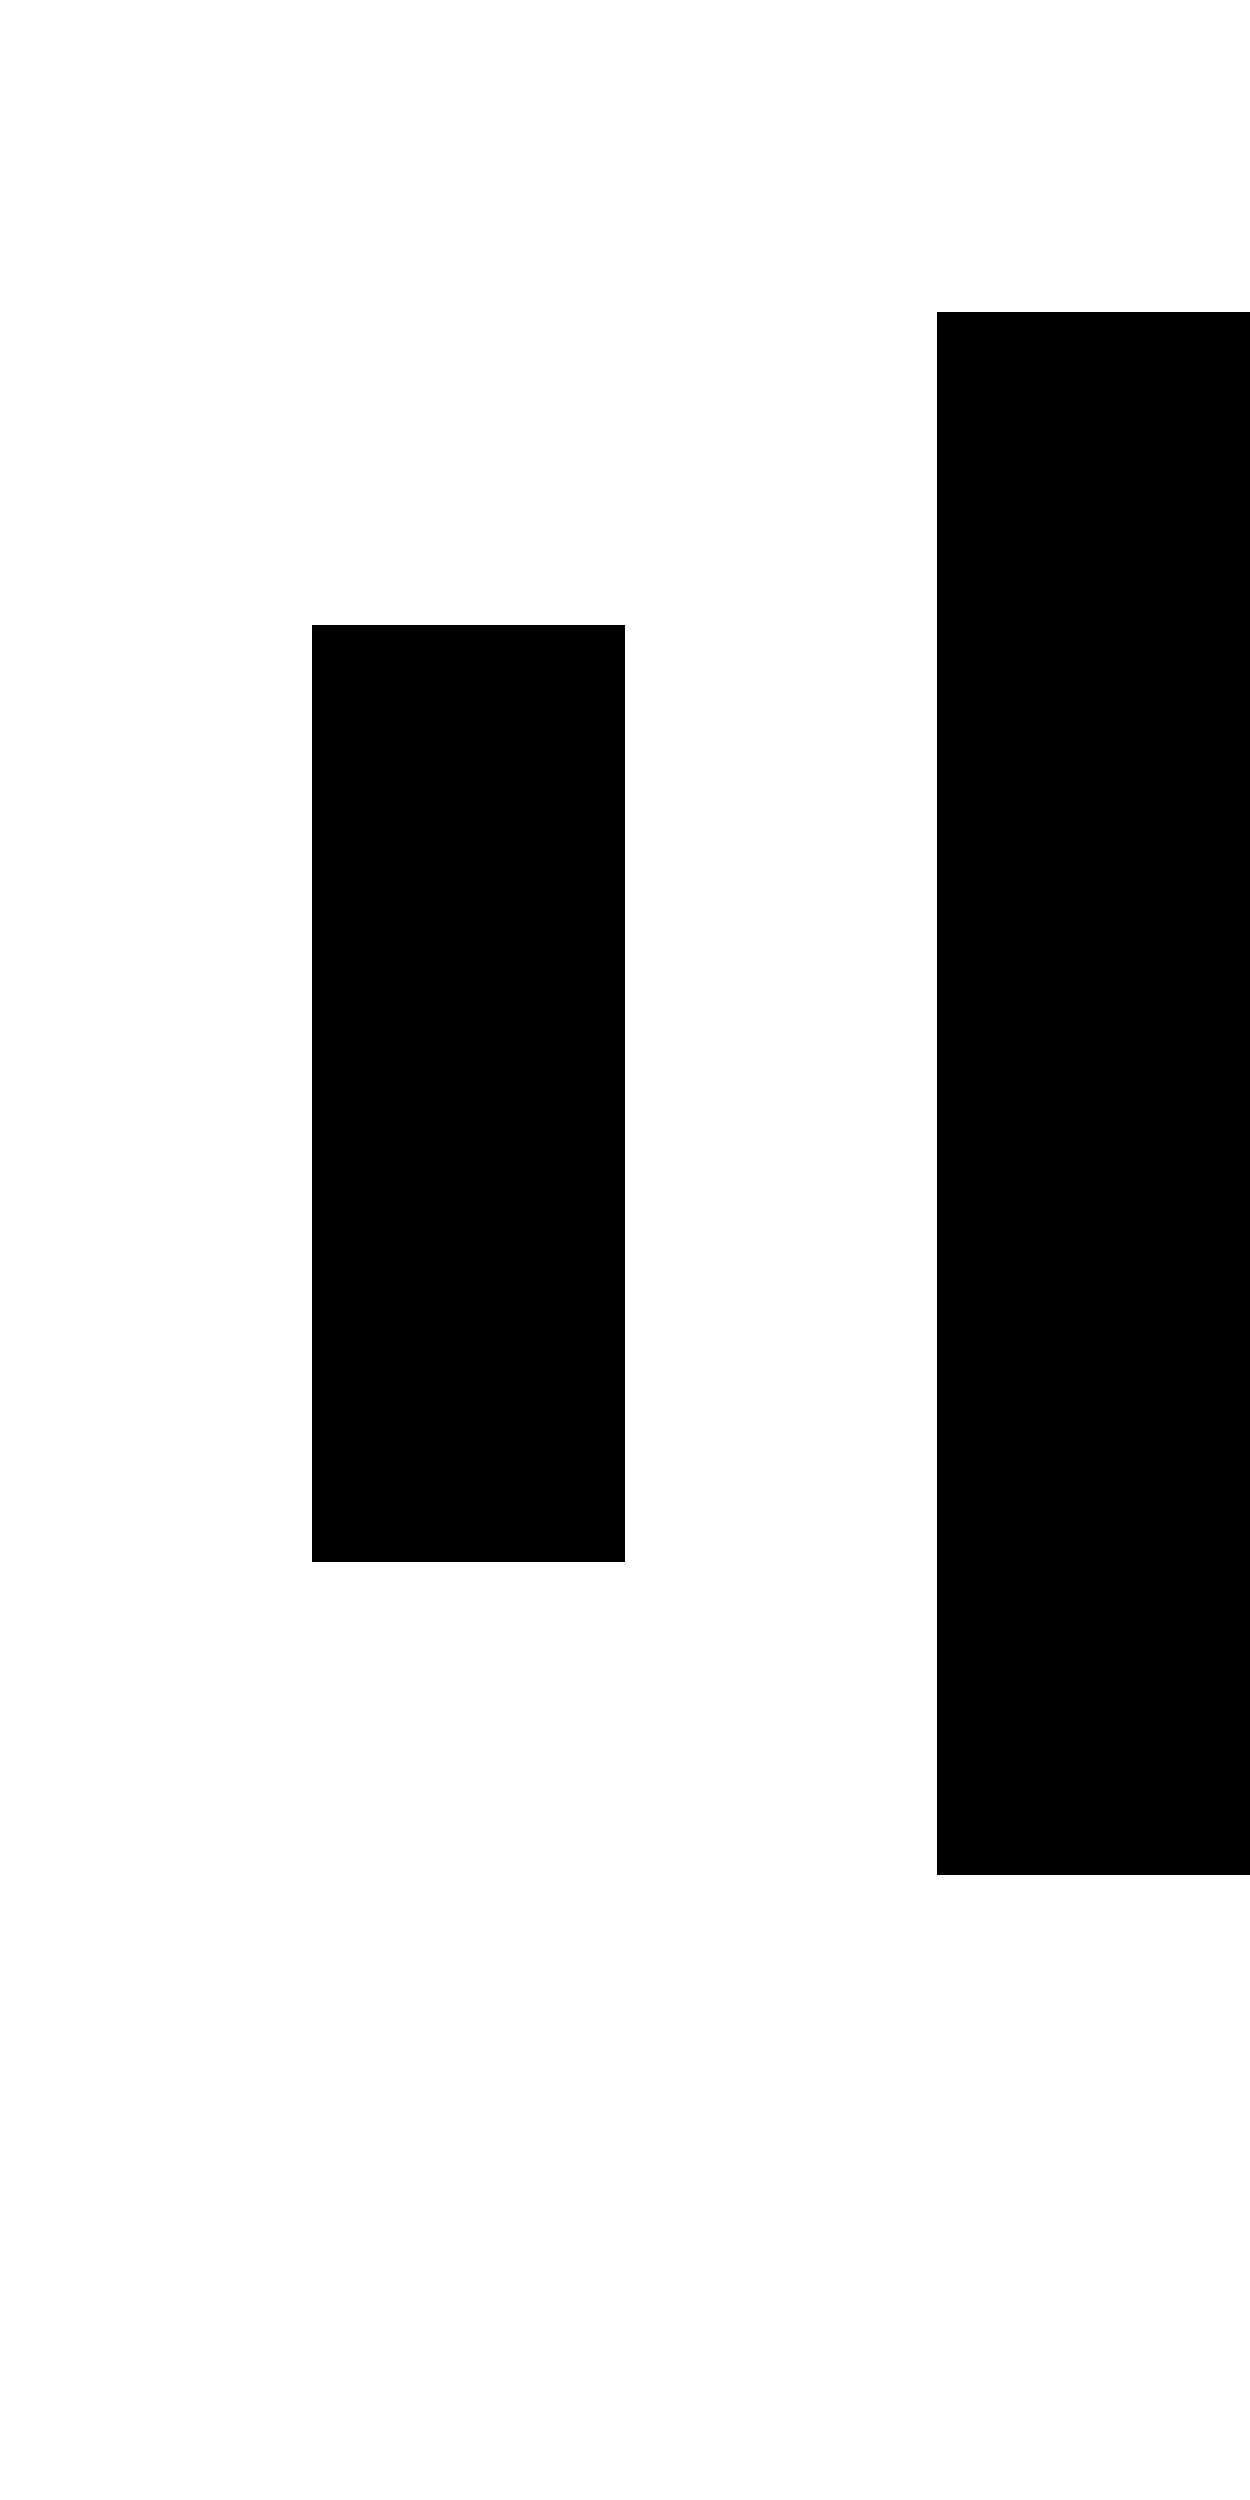
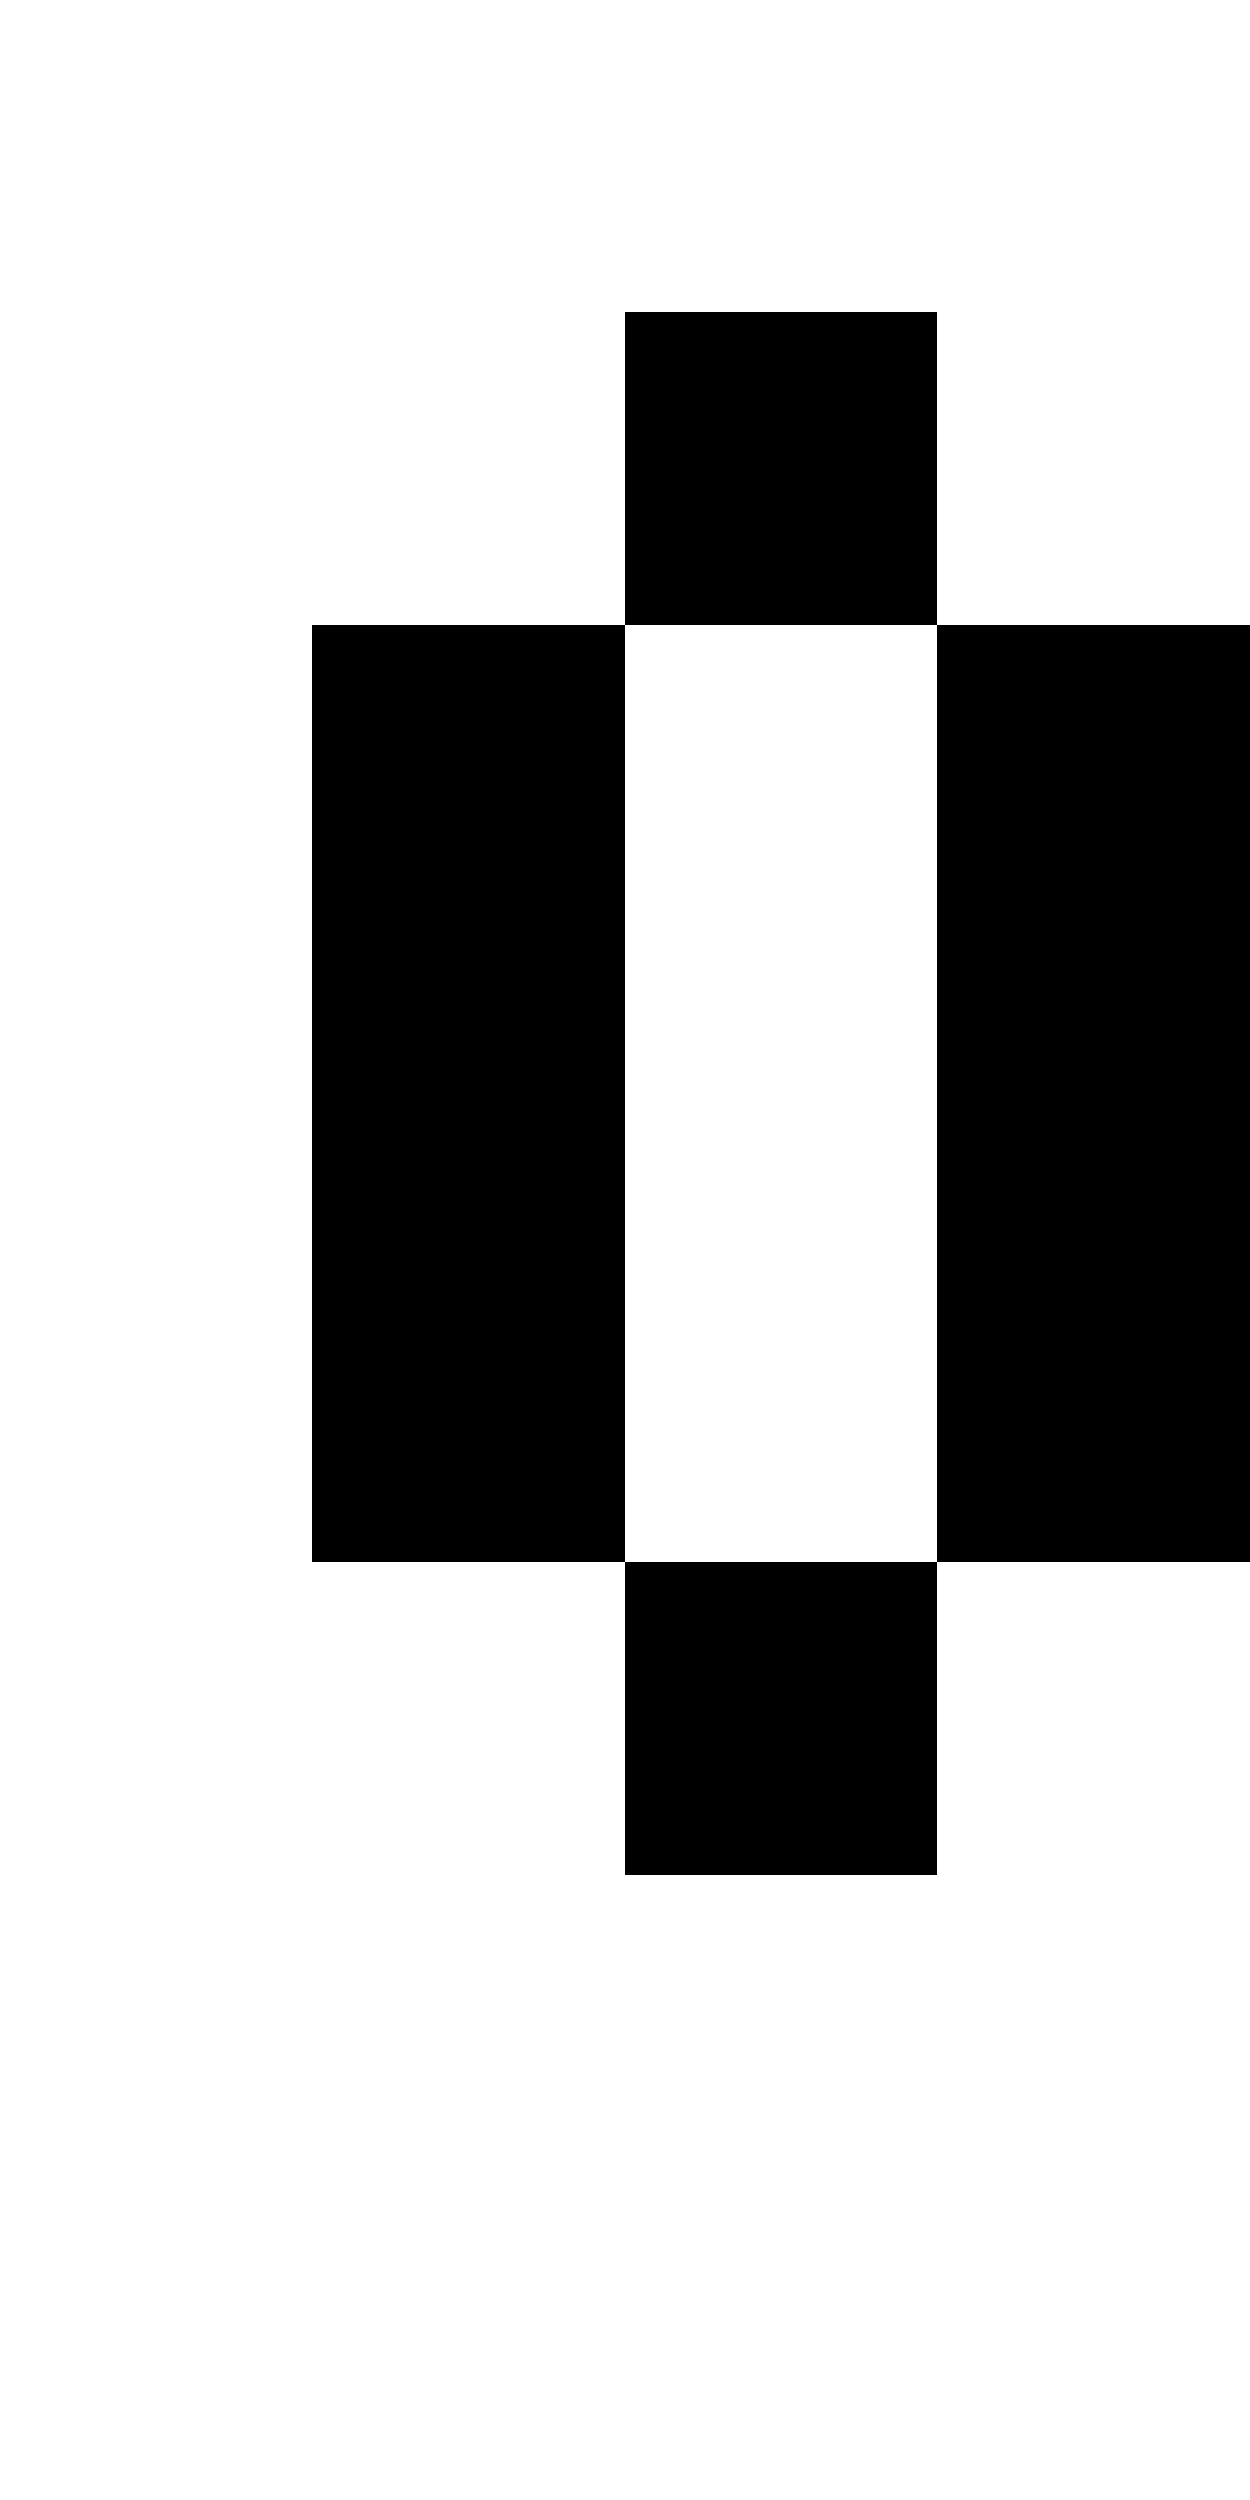
<svg xmlns="http://www.w3.org/2000/svg" baseProfile="full" height="32px" version="1.1" width="16px">
  <defs />
-   <rect fill="rgb(255,255,255)" height="4px" shape-rendering="crispEdges" width="4px" x="0px" y="4px" />
  <rect fill="rgb(255,255,255)" height="4px" shape-rendering="crispEdges" width="4px" x="0px" y="8px" />
  <rect fill="rgb(255,255,255)" height="4px" shape-rendering="crispEdges" width="4px" x="0px" y="12px" />
  <rect fill="rgb(255,255,255)" height="4px" shape-rendering="crispEdges" width="4px" x="0px" y="16px" />
-   <rect fill="rgb(255,255,255)" height="4px" shape-rendering="crispEdges" width="4px" x="0px" y="20px" />
  <rect fill="rgb(255,255,255)" height="4px" shape-rendering="crispEdges" width="4px" x="4px" y="4px" />
  <rect fill="rgb(0,0,0)" height="4px" shape-rendering="crispEdges" width="4px" x="4px" y="8px" />
  <rect fill="rgb(0,0,0)" height="4px" shape-rendering="crispEdges" width="4px" x="4px" y="12px" />
  <rect fill="rgb(0,0,0)" height="4px" shape-rendering="crispEdges" width="4px" x="4px" y="16px" />
  <rect fill="rgb(255,255,255)" height="4px" shape-rendering="crispEdges" width="4px" x="4px" y="20px" />
-   <rect fill="rgb(255,255,255)" height="4px" shape-rendering="crispEdges" width="4px" x="8px" y="4px" />
+   <rect fill="rgb(0,0,0)" height="4px" shape-rendering="crispEdges" width="4px" x="8px" y="4px" />
  <rect fill="rgb(255,255,255)" height="4px" shape-rendering="crispEdges" width="4px" x="8px" y="8px" />
  <rect fill="rgb(255,255,255)" height="4px" shape-rendering="crispEdges" width="4px" x="8px" y="12px" />
  <rect fill="rgb(255,255,255)" height="4px" shape-rendering="crispEdges" width="4px" x="8px" y="16px" />
-   <rect fill="rgb(255,255,255)" height="4px" shape-rendering="crispEdges" width="4px" x="8px" y="20px" />
-   <rect fill="rgb(0,0,0)" height="4px" shape-rendering="crispEdges" width="4px" x="12px" y="4px" />
+   <rect fill="rgb(0,0,0)" height="4px" shape-rendering="crispEdges" width="4px" x="8px" y="20px" />
  <rect fill="rgb(0,0,0)" height="4px" shape-rendering="crispEdges" width="4px" x="12px" y="8px" />
  <rect fill="rgb(0,0,0)" height="4px" shape-rendering="crispEdges" width="4px" x="12px" y="12px" />
  <rect fill="rgb(0,0,0)" height="4px" shape-rendering="crispEdges" width="4px" x="12px" y="16px" />
-   <rect fill="rgb(0,0,0)" height="4px" shape-rendering="crispEdges" width="4px" x="12px" y="20px" />
</svg>
